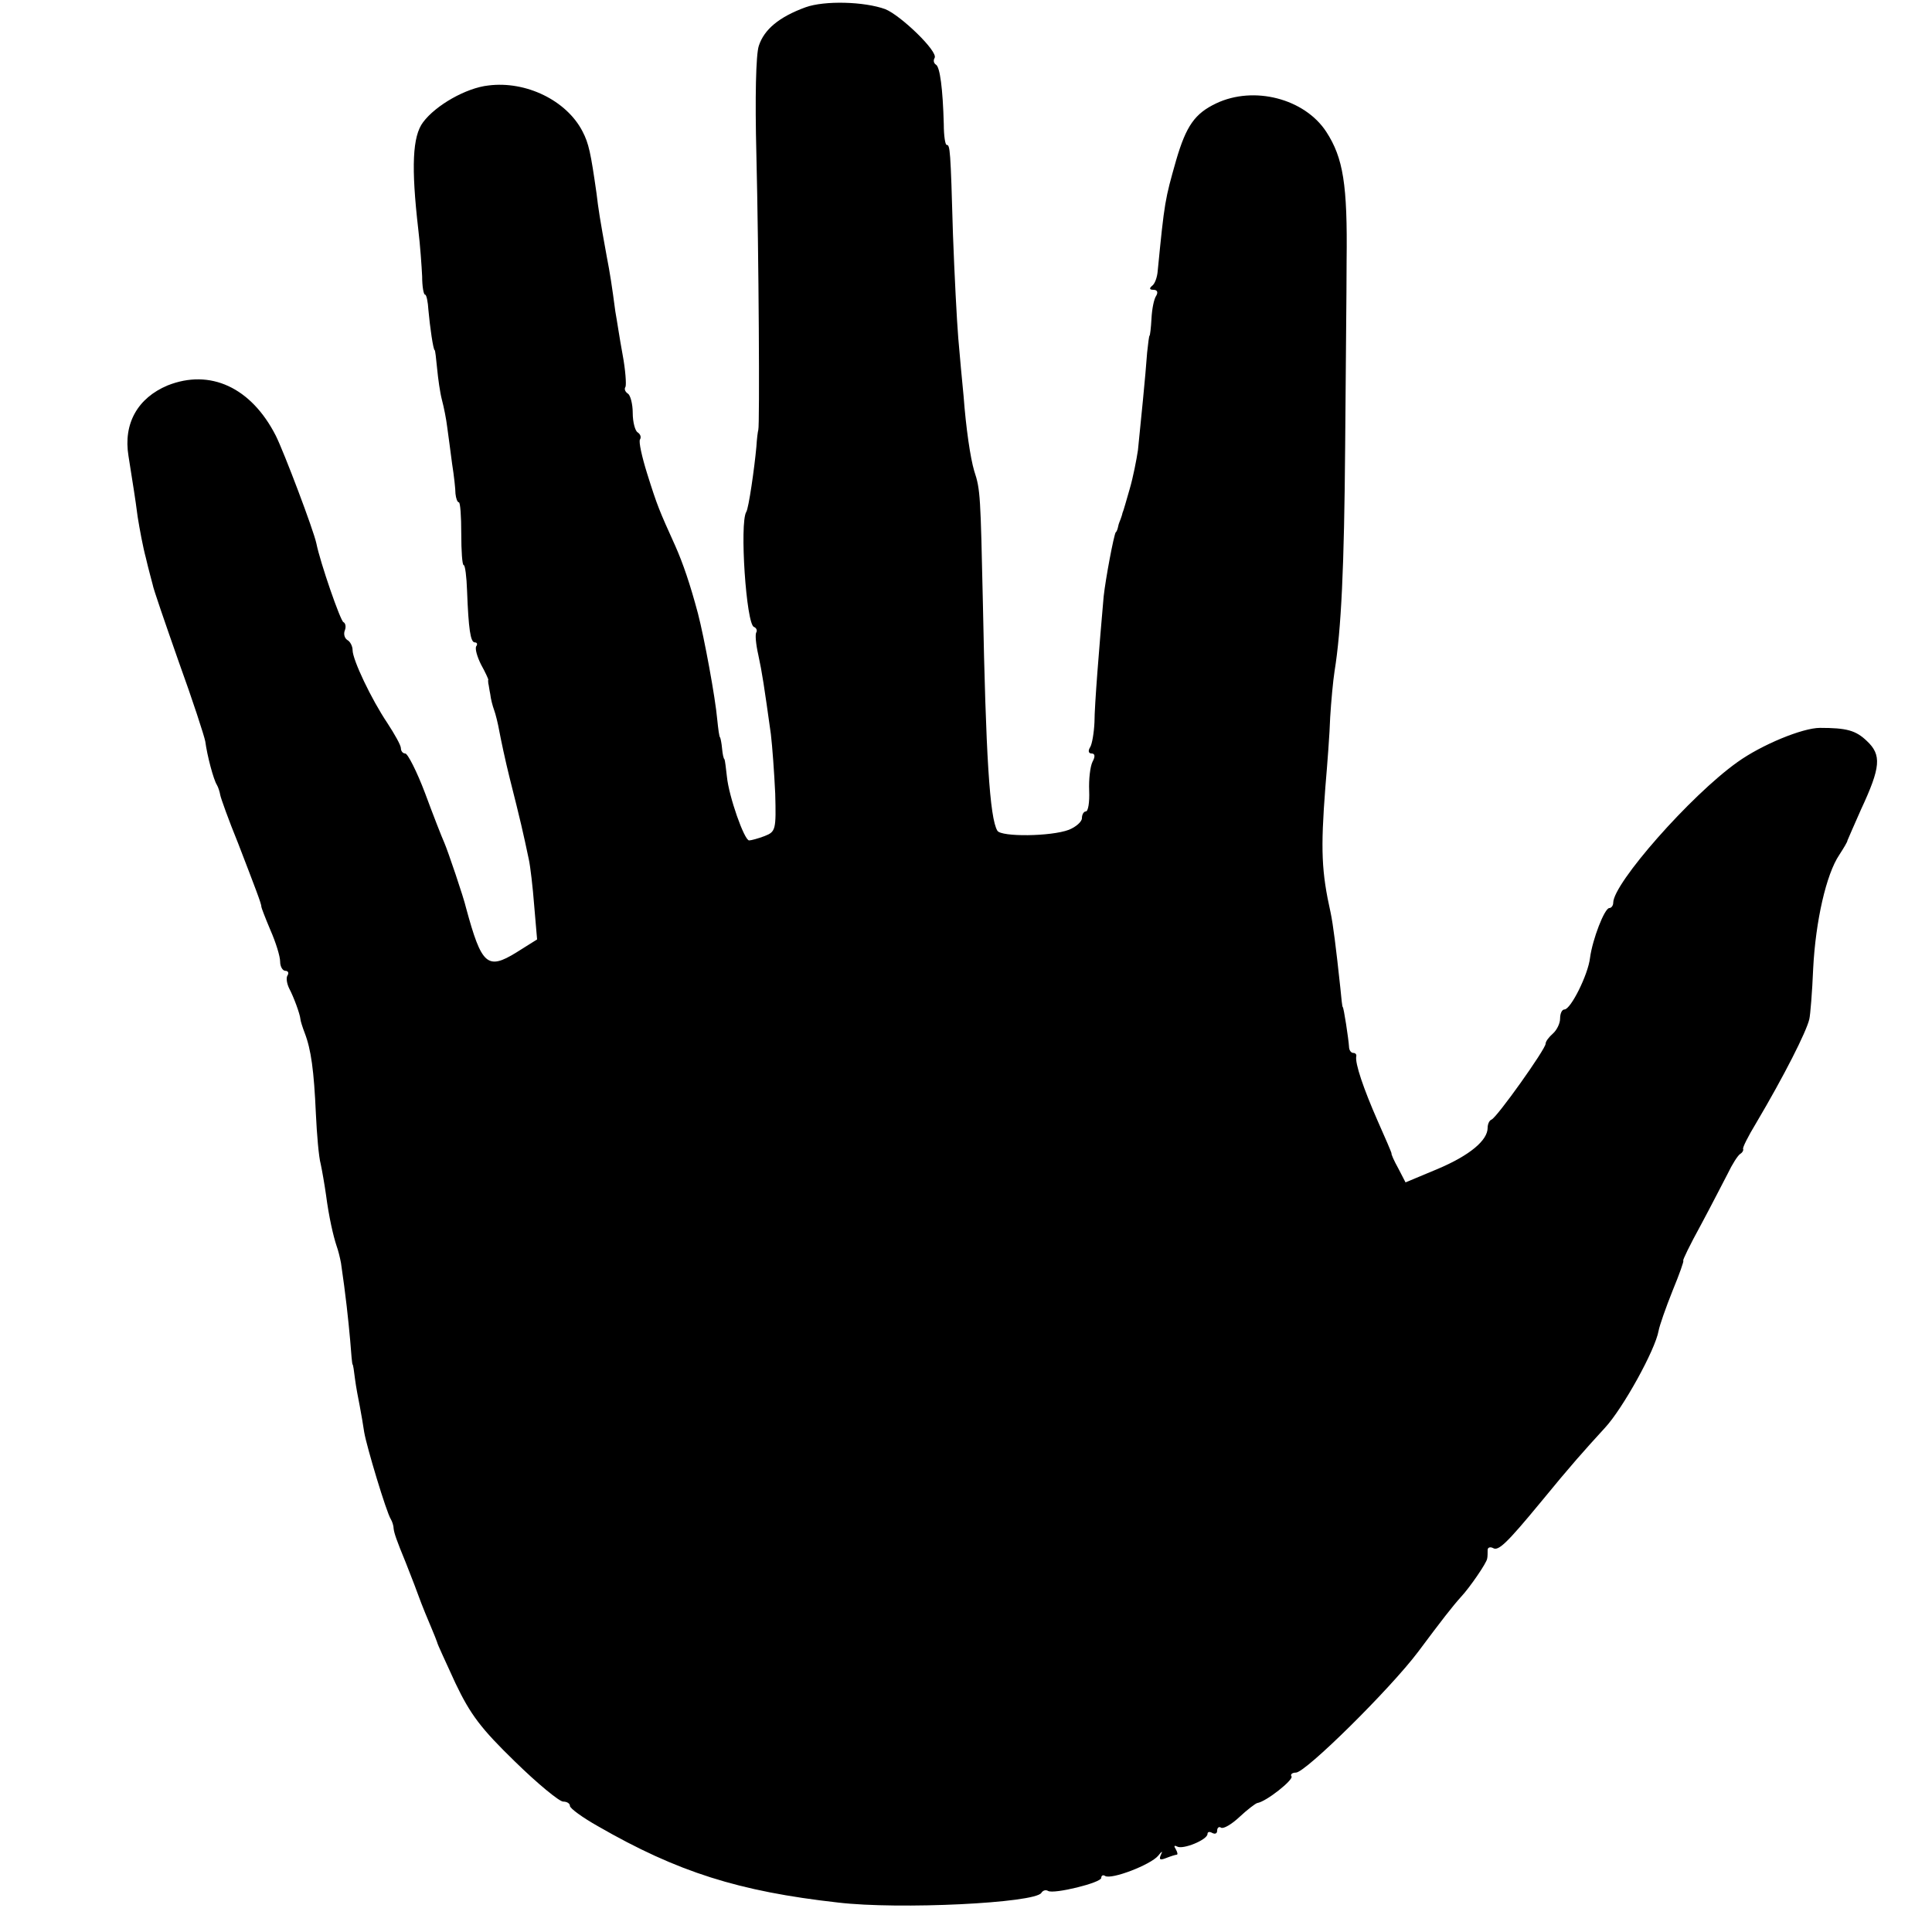
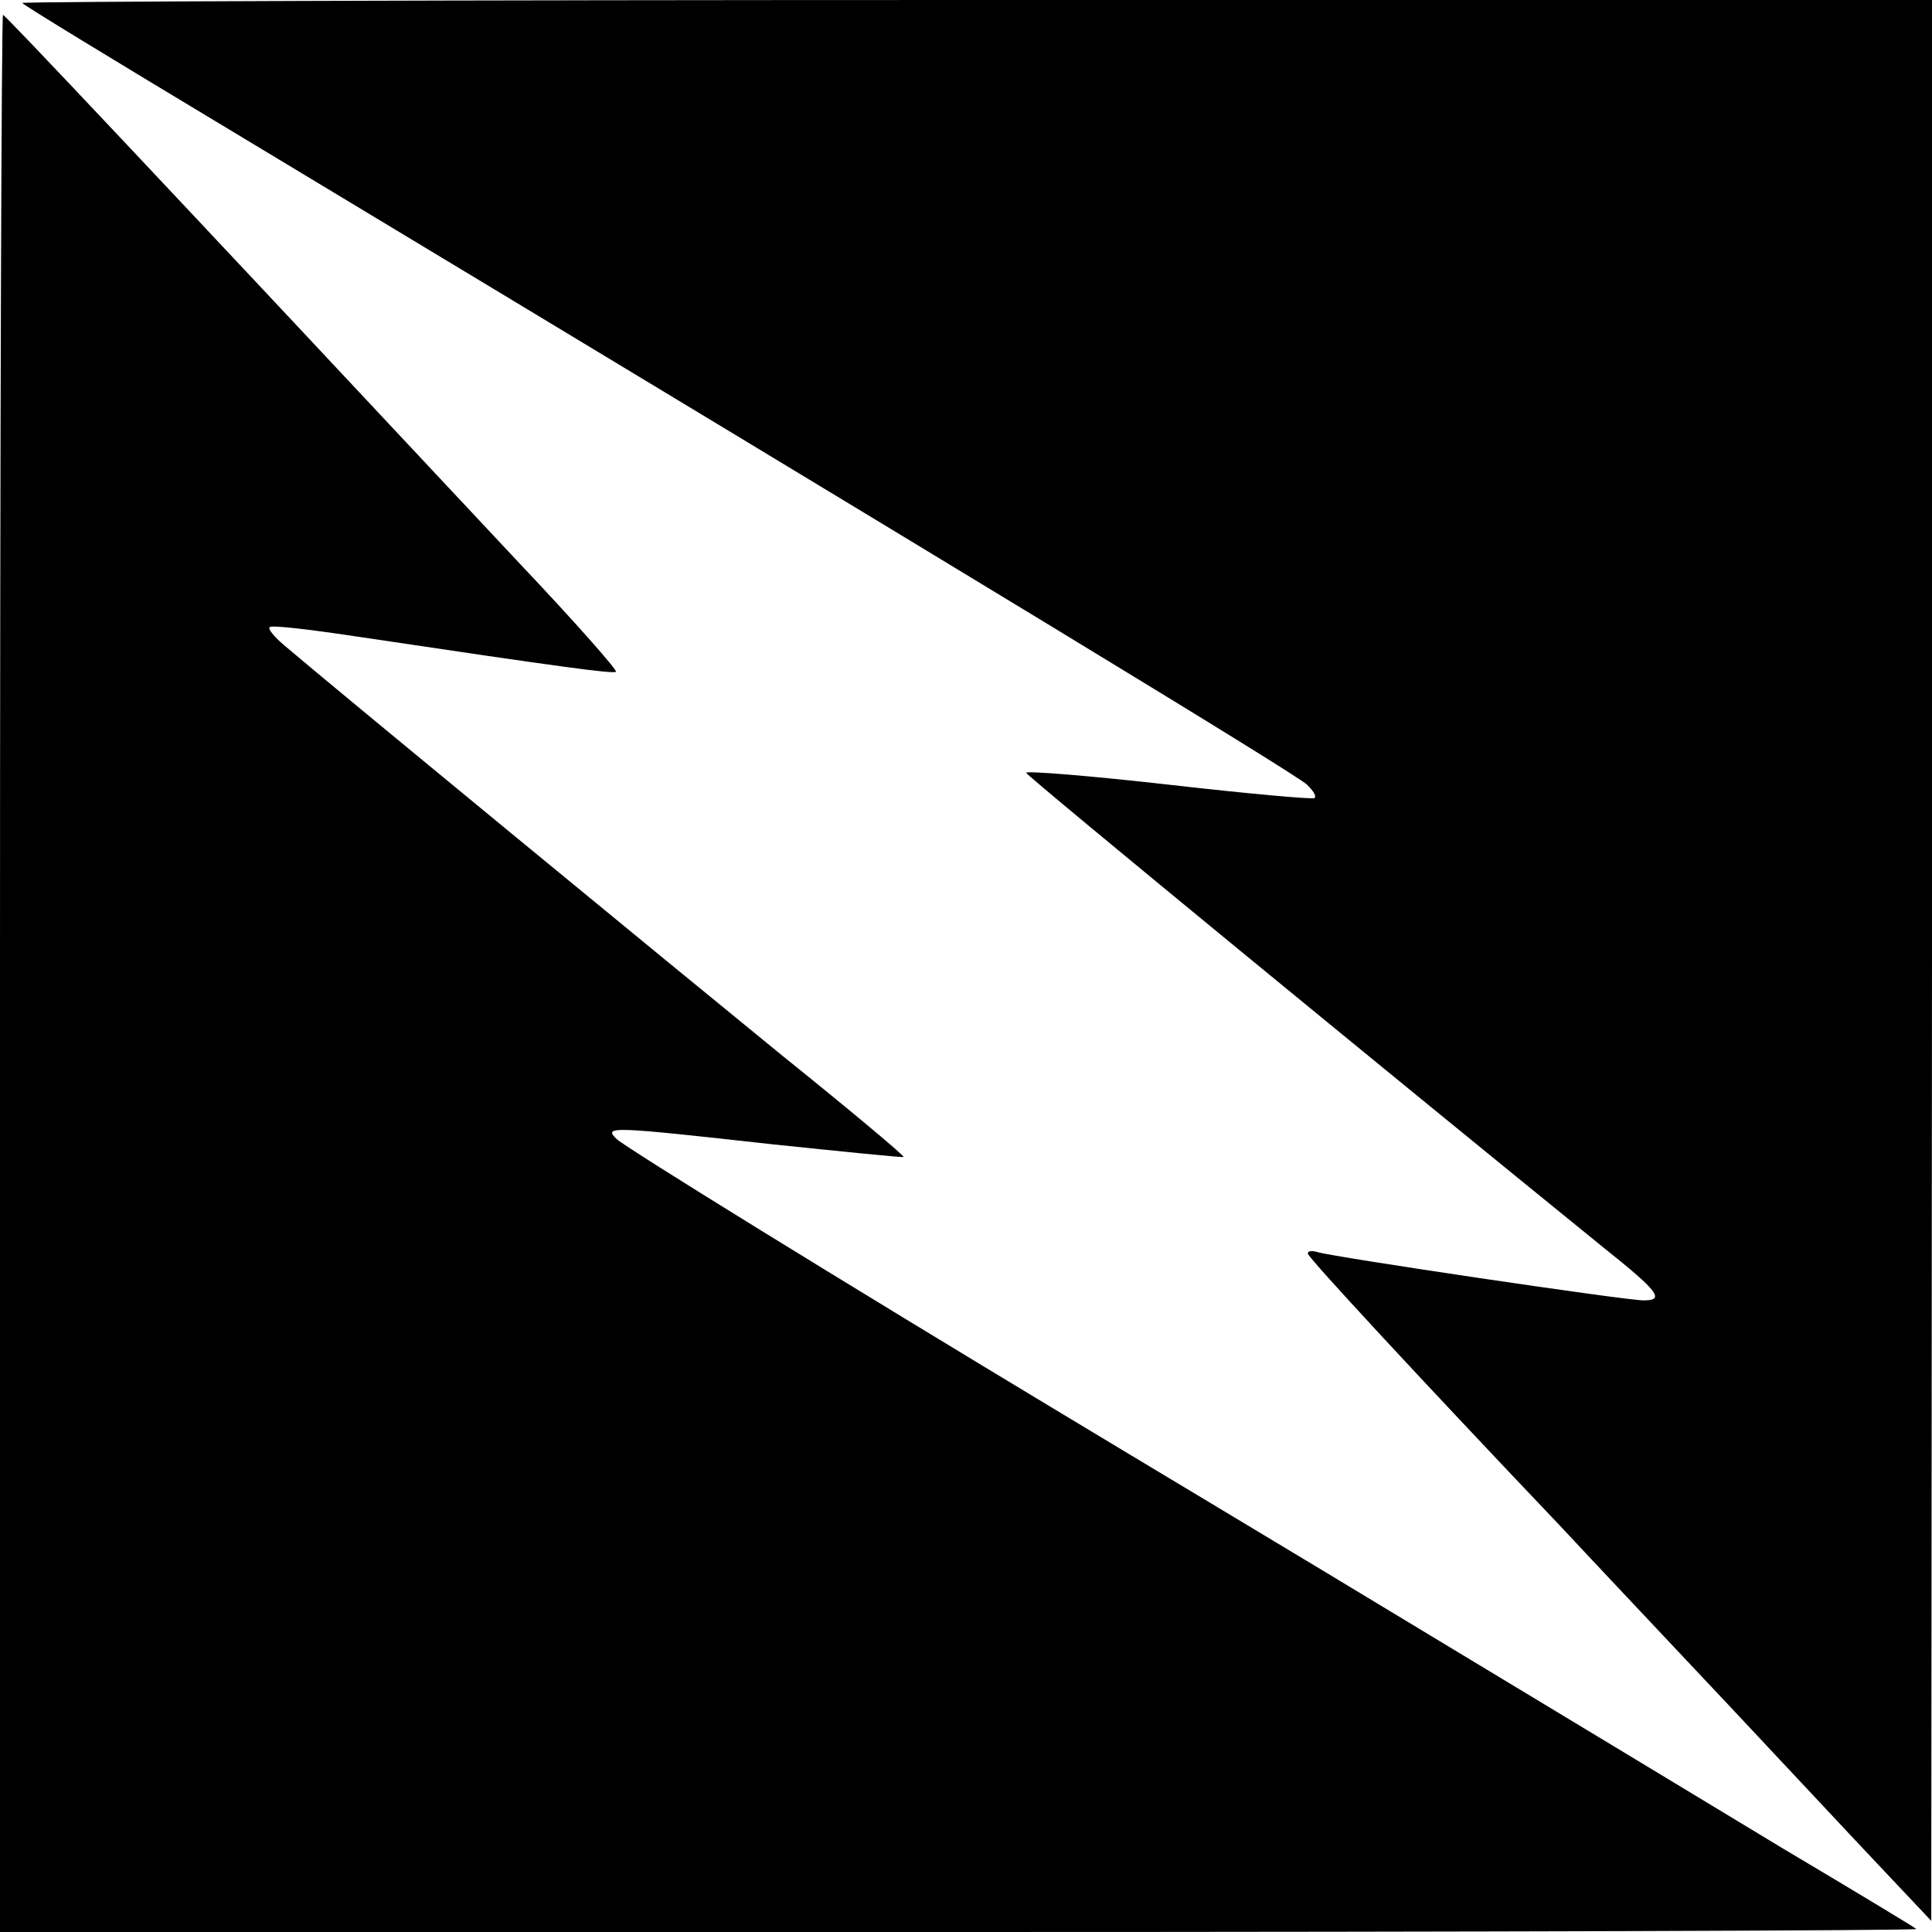
- <svg xmlns="http://www.w3.org/2000/svg" version="1.0" width="400pt" height="400pt" viewBox="0 0 400 400" preserveAspectRatio="xMidYMid meet">
-   <g transform="translate(0,400) scale(0.1,-0.1)" fill="#000000" stroke="none">
-     <path d="M1668 3985 c-55 -20 -86 -46 -97 -80 -6 -18 -8 -107 -5 -225 5 -205 7 -561 4 -570 -1 -3 -3 -18 -4 -35 -4 -44 -16 -128 -21 -135 -14 -23 0 -233 16 -238 5 -2 7 -7 5 -11 -3 -4 -1 -25 4 -47 8 -37 12 -64 26 -164 3 -25 7 -80 9 -123 2 -75 1 -79 -22 -88 -13 -5 -28 -9 -32 -9 -10 0 -42 91 -46 132 -2 18 -4 34 -5 36 -2 1 -4 11 -5 22 -1 11 -3 21 -4 23 -2 1 -4 18 -6 37 -4 46 -27 170 -40 220 -16 60 -31 104 -47 140 -33 73 -37 82 -58 149 -11 35 -18 67 -15 71 3 5 1 11 -5 15 -5 3 -10 21 -10 40 0 19 -5 37 -10 40 -6 4 -8 10 -5 14 2 5 0 35 -6 67 -6 32 -12 73 -15 89 -7 53 -11 79 -18 115 -14 77 -17 96 -21 130 -12 84 -16 103 -29 128 -33 64 -117 105 -195 95 -46 -5 -109 -41 -135 -76 -22 -29 -25 -92 -10 -222 4 -33 7 -77 8 -97 0 -21 3 -38 6 -38 3 0 6 -15 7 -32 3 -34 10 -83 13 -83 1 0 3 -17 5 -38 2 -21 6 -50 10 -65 4 -15 9 -40 11 -57 2 -16 7 -50 10 -75 4 -25 7 -53 7 -62 1 -10 4 -18 7 -18 3 0 5 -29 5 -65 0 -36 2 -65 5 -65 3 0 6 -24 7 -53 3 -79 7 -107 16 -107 5 0 6 -4 3 -8 -3 -5 2 -22 10 -38 9 -16 15 -30 15 -31 -1 -2 0 -5 0 -8 1 -3 2 -13 4 -22 1 -10 5 -25 8 -33 3 -8 8 -28 11 -45 3 -16 12 -59 21 -95 23 -91 28 -113 40 -170 3 -14 8 -56 11 -95 l6 -70 -43 -27 c-60 -37 -72 -26 -104 92 -5 22 -38 119 -45 135 -5 11 -23 57 -40 103 -17 45 -36 82 -41 82 -5 0 -9 5 -9 11 0 6 -13 29 -28 52 -33 49 -72 131 -72 151 0 8 -5 18 -11 21 -6 4 -8 13 -5 20 3 8 1 15 -3 17 -6 2 -48 123 -56 163 -6 28 -67 189 -84 223 -51 100 -136 139 -224 104 -62 -26 -92 -79 -81 -146 11 -71 13 -80 19 -126 4 -25 11 -63 17 -85 5 -22 12 -47 14 -55 1 -8 26 -80 54 -160 29 -80 53 -154 55 -165 4 -30 17 -79 24 -90 3 -5 6 -15 7 -21 1 -6 17 -51 37 -100 35 -91 49 -127 48 -131 0 -2 8 -23 19 -49 11 -25 20 -54 20 -65 0 -10 5 -19 11 -19 5 0 8 -4 4 -10 -3 -5 -1 -17 4 -27 9 -17 22 -52 23 -63 0 -3 4 -16 9 -29 13 -34 19 -77 23 -167 2 -43 6 -90 10 -104 3 -14 8 -43 11 -64 6 -46 15 -85 22 -106 3 -8 7 -24 9 -35 10 -68 15 -116 19 -160 2 -27 4 -50 5 -50 1 0 3 -13 5 -30 2 -16 7 -42 10 -57 3 -16 7 -39 9 -53 5 -30 46 -166 55 -180 3 -5 6 -14 6 -20 1 -9 6 -24 25 -70 4 -11 16 -40 25 -65 9 -25 22 -56 28 -70 6 -14 11 -27 12 -30 0 -3 18 -41 38 -85 31 -65 53 -94 123 -162 47 -46 92 -83 100 -83 8 0 14 -4 14 -9 0 -5 26 -24 58 -42 165 -95 292 -135 497 -158 127 -15 408 -1 421 20 3 5 9 7 14 4 12 -7 110 17 110 27 0 5 4 7 8 4 13 -8 94 23 110 42 7 9 10 11 6 3 -5 -11 -3 -13 10 -8 10 4 20 7 22 7 3 0 2 5 -2 12 -4 6 -3 8 3 5 12 -7 63 14 63 26 0 5 5 5 10 2 6 -3 10 -1 10 5 0 6 4 9 8 6 5 -3 22 7 38 22 16 15 33 28 37 29 19 3 75 48 71 55 -3 4 1 8 9 8 20 0 195 173 253 250 50 67 71 94 89 114 17 18 53 70 54 79 1 4 1 12 1 18 0 5 5 7 11 4 11 -7 28 9 99 95 63 77 90 107 133 154 37 40 104 161 111 201 2 11 15 48 29 83 14 34 24 62 22 62 -2 0 14 33 36 73 21 39 46 88 56 107 9 19 21 38 26 41 5 3 7 8 6 10 -2 2 10 26 27 54 58 98 104 189 110 215 2 8 6 56 8 105 5 98 27 195 54 235 9 14 17 27 17 30 1 3 14 32 28 64 41 88 43 113 12 142 -23 22 -42 27 -97 27 -36 0 -121 -35 -171 -71 -97 -69 -257 -251 -257 -291 0 -6 -4 -11 -8 -11 -10 0 -35 -65 -40 -103 -4 -35 -40 -107 -53 -107 -5 0 -9 -8 -9 -19 0 -10 -7 -24 -15 -31 -8 -7 -15 -16 -15 -21 0 -11 -101 -153 -112 -157 -5 -2 -8 -10 -8 -17 0 -26 -37 -57 -103 -85 l-67 -28 -15 29 c-9 16 -15 30 -14 31 0 2 -13 32 -29 68 -29 66 -47 119 -44 133 1 4 -2 7 -6 7 -5 0 -9 6 -9 13 -1 16 -11 82 -13 82 -1 0 -3 18 -5 40 -9 84 -15 131 -20 155 -19 85 -21 130 -11 260 4 47 9 112 10 145 2 33 6 76 9 95 14 87 20 215 22 465 1 149 3 322 3 385 2 158 -7 213 -42 267 -45 69 -150 96 -228 59 -44 -21 -62 -46 -83 -118 -23 -81 -24 -85 -38 -228 -1 -14 -6 -28 -12 -32 -6 -5 -5 -8 3 -8 8 0 10 -5 6 -12 -5 -7 -9 -28 -10 -48 -1 -19 -3 -35 -4 -35 -1 0 -3 -16 -5 -35 -3 -44 -14 -153 -19 -202 -3 -20 -10 -56 -17 -80 -7 -24 -13 -46 -15 -50 -1 -5 -3 -10 -4 -13 -1 -3 -4 -9 -5 -15 -1 -5 -3 -11 -5 -12 -4 -6 -21 -96 -25 -133 -9 -102 -19 -226 -19 -260 -1 -22 -5 -46 -9 -52 -5 -8 -3 -13 3 -13 7 0 8 -6 2 -17 -5 -10 -8 -37 -7 -60 1 -24 -2 -43 -7 -43 -4 0 -8 -6 -8 -14 0 -7 -12 -18 -27 -24 -37 -14 -140 -15 -148 -2 -16 26 -24 157 -30 470 -5 223 -5 236 -18 275 -8 27 -17 88 -22 155 -3 30 -8 84 -11 120 -3 36 -8 133 -11 215 -5 176 -6 185 -13 185 -3 0 -6 19 -6 43 -2 74 -8 118 -16 123 -5 3 -6 9 -3 14 8 13 -70 88 -102 101 -44 16 -126 18 -165 4z" />
+ <svg xmlns="http://www.w3.org/2000/svg" version="1.0" width="260pt" height="260pt" viewBox="0 0 260 260" preserveAspectRatio="xMidYMid meet">
+   <g transform="translate(0,260) scale(0.1,-0.1)" fill="#000000" stroke="none">
+     <path d="M30 2596 c0 -2 125 -78 278 -170 1024 -617 1433 -866 1451 -882 8 -8 13 -15 10 -18 -2 -2 -91 6 -196 18 -106 12 -193 19 -192 16 0 -4 512 -424 777 -639 74 -59 83 -71 54 -71 -25 0 -422 59 -439 65 -7 2 -13 2 -13 -2 0 -5 148 -165 341 -368 41 -44 140 -149 220 -234 79 -84 174 -186 211 -225 l67 -71 1 1293 0 1292 -1285 0 c-707 0 -1285 -2 -1285 -4z" />
+     <path d="M0 1290 l0 -1290 1292 0 c710 0 1289 2 1287 4 -2 2 -83 51 -179 108 -96 58 -314 190 -485 293 -170 103 -389 234 -485 292 -299 180 -584 356 -600 370 -19 18 -7 17 210 -7 96 -10 175 -18 176 -17 2 1 -72 63 -164 137 -146 119 -607 498 -670 552 -13 11 -22 22 -19 24 2 3 53 -3 113 -12 288 -43 349 -51 353 -48 2 2 -56 68 -130 146 -496 530 -692 738 -695 738 -2 0 -4 -580 -4 -1290z" />
  </g>
</svg>
